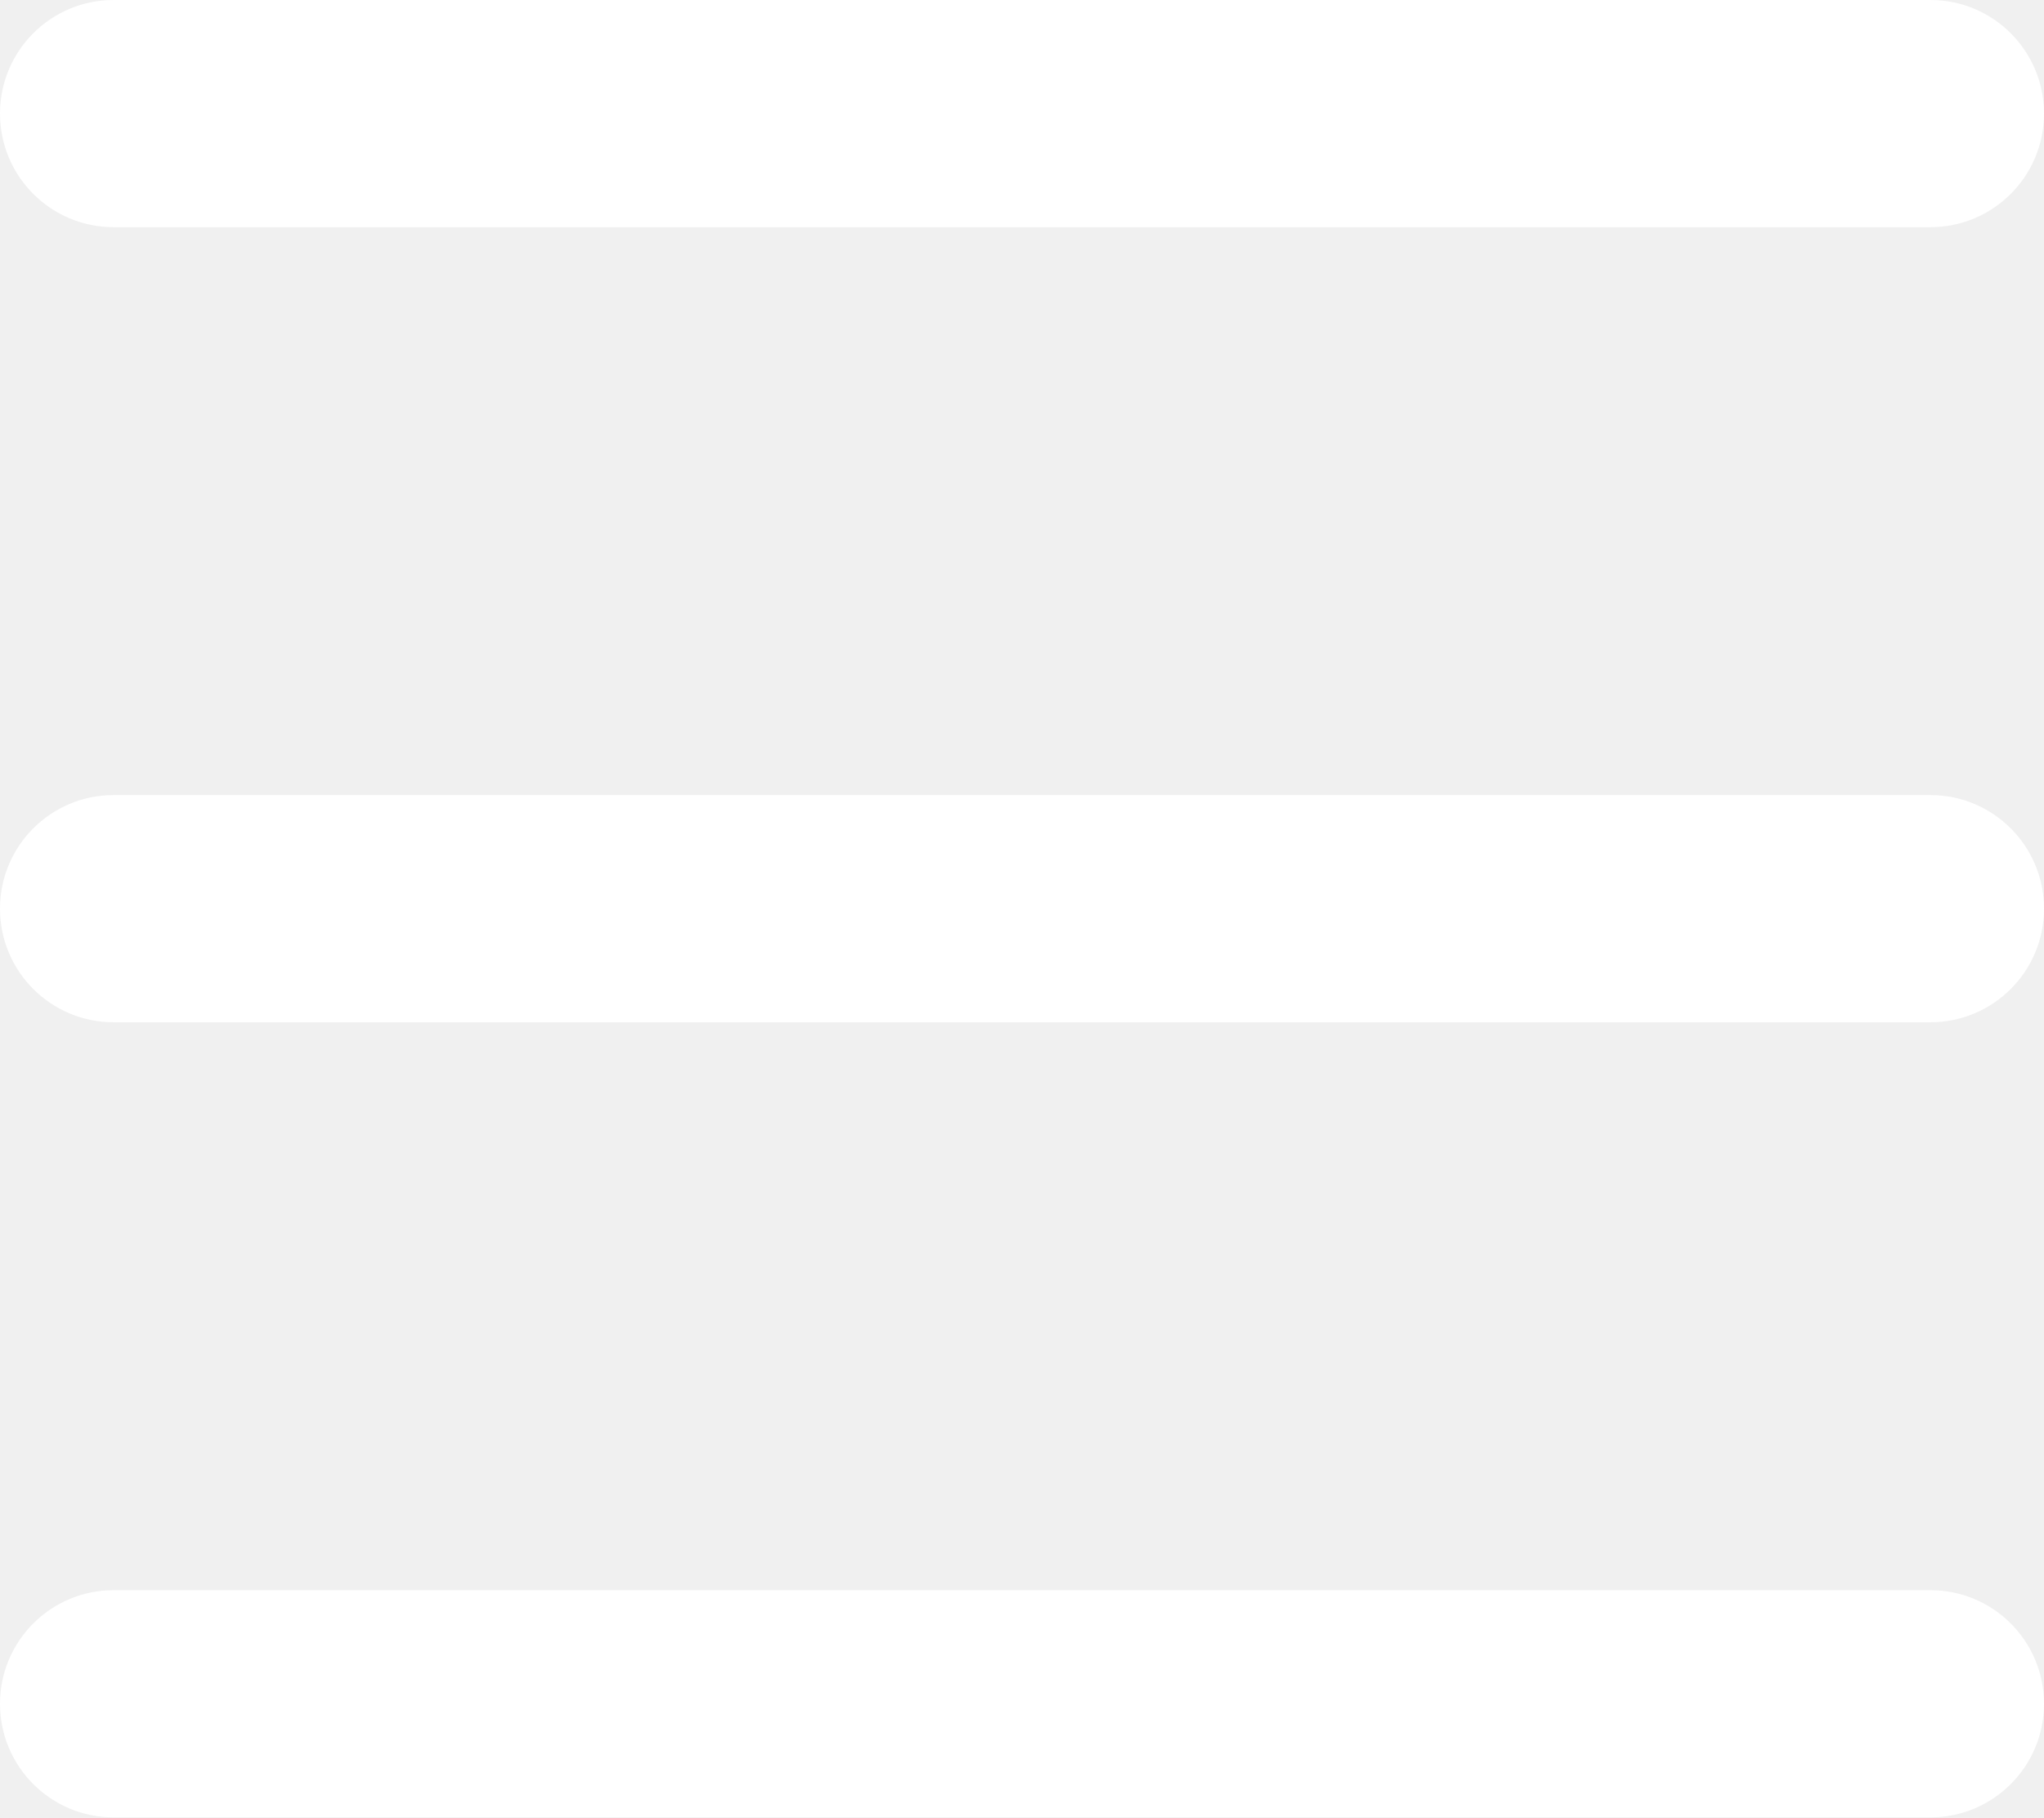
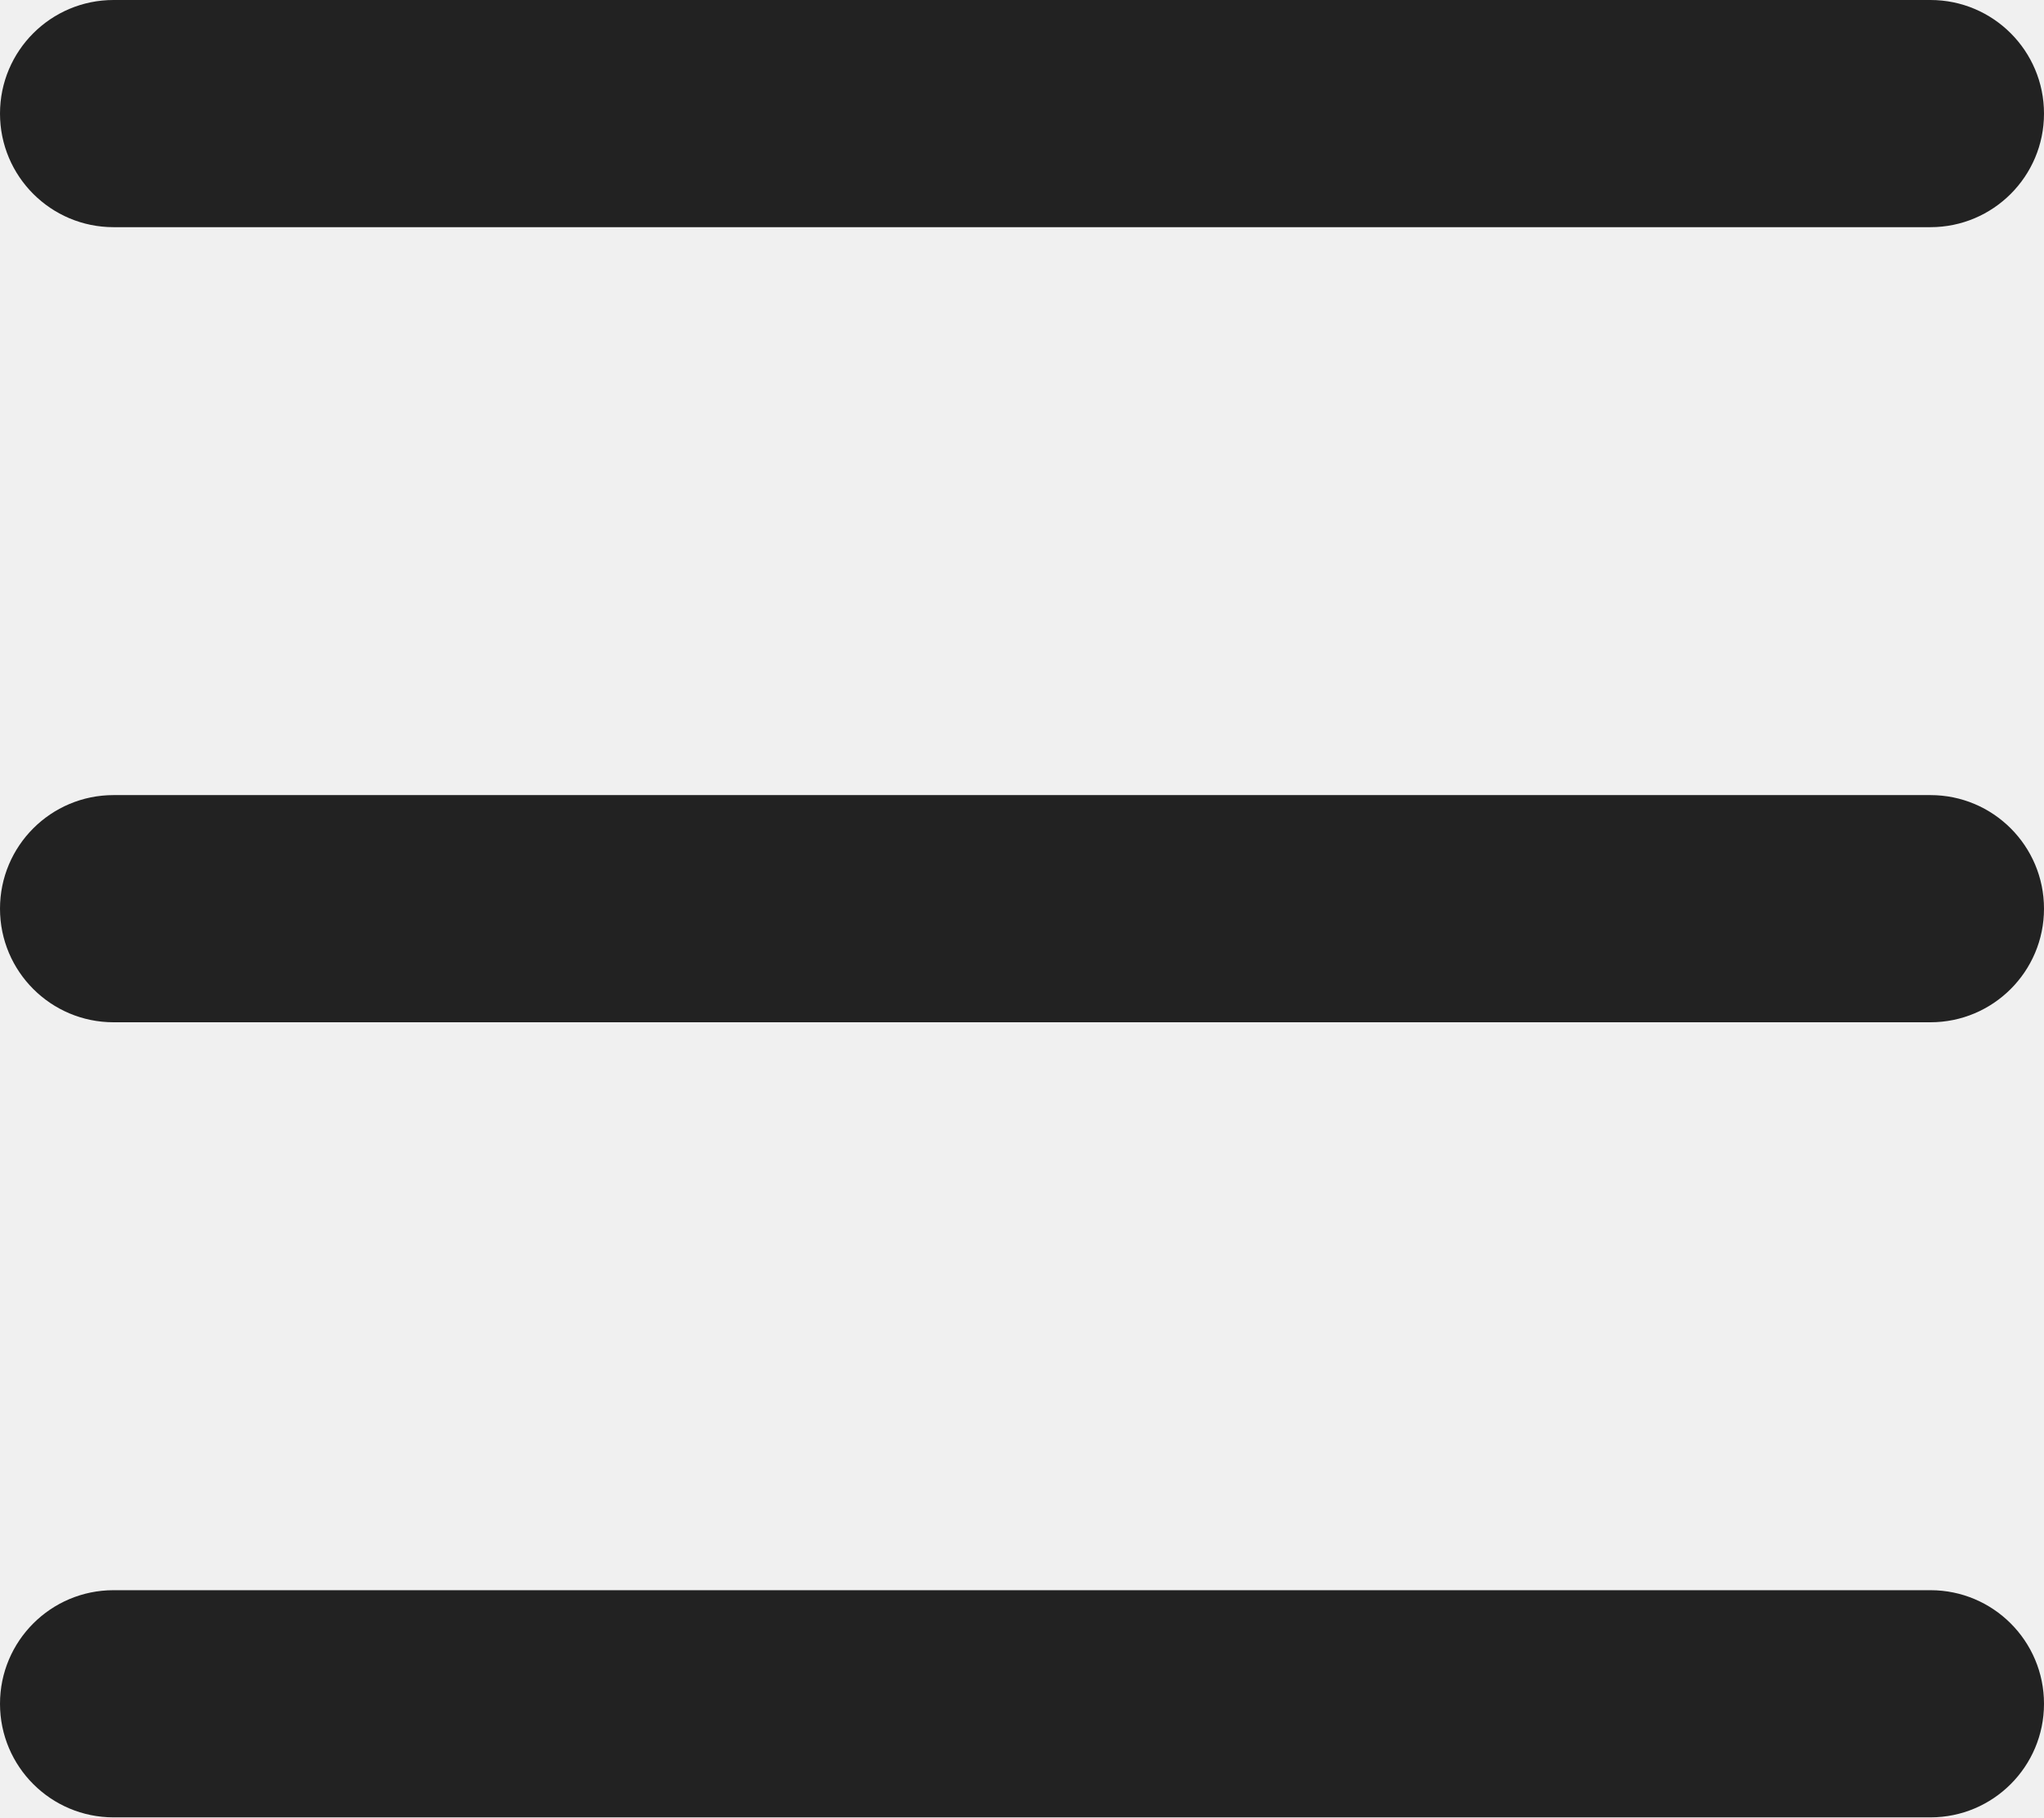
<svg xmlns="http://www.w3.org/2000/svg" width="18" height="16" viewBox="0 0 18 16">
  <defs>
    <style>
      .bu_bw_cls-1 {
-         fill: #fff;
-         fill-rule: evenodd;
-       }
-       .mobileheader-v1 .bu_bw_cls-1 {
        fill: #222;
        fill-rule: evenodd;
      }
    </style>
  </defs>
  <path data-name="Rounded Rectangle 81 copy 2" class="bu_bw_cls-1" d="M330,114h16a1,1,0,0,1,1,1h0a1,1,0,0,1-1,1H330a1,1,0,0,1-1-1h0A1,1,0,0,1,330,114Zm0,7h16a1,1,0,0,1,1,1h0a1,1,0,0,1-1,1H330a1,1,0,0,1-1-1h0A1,1,0,0,1,330,121Zm0,7h16a1,1,0,0,1,1,1h0a1,1,0,0,1-1,1H330a1,1,0,0,1-1-1h0A1,1,0,0,1,330,128Z" transform="translate(-329 -114)" />
</svg>
